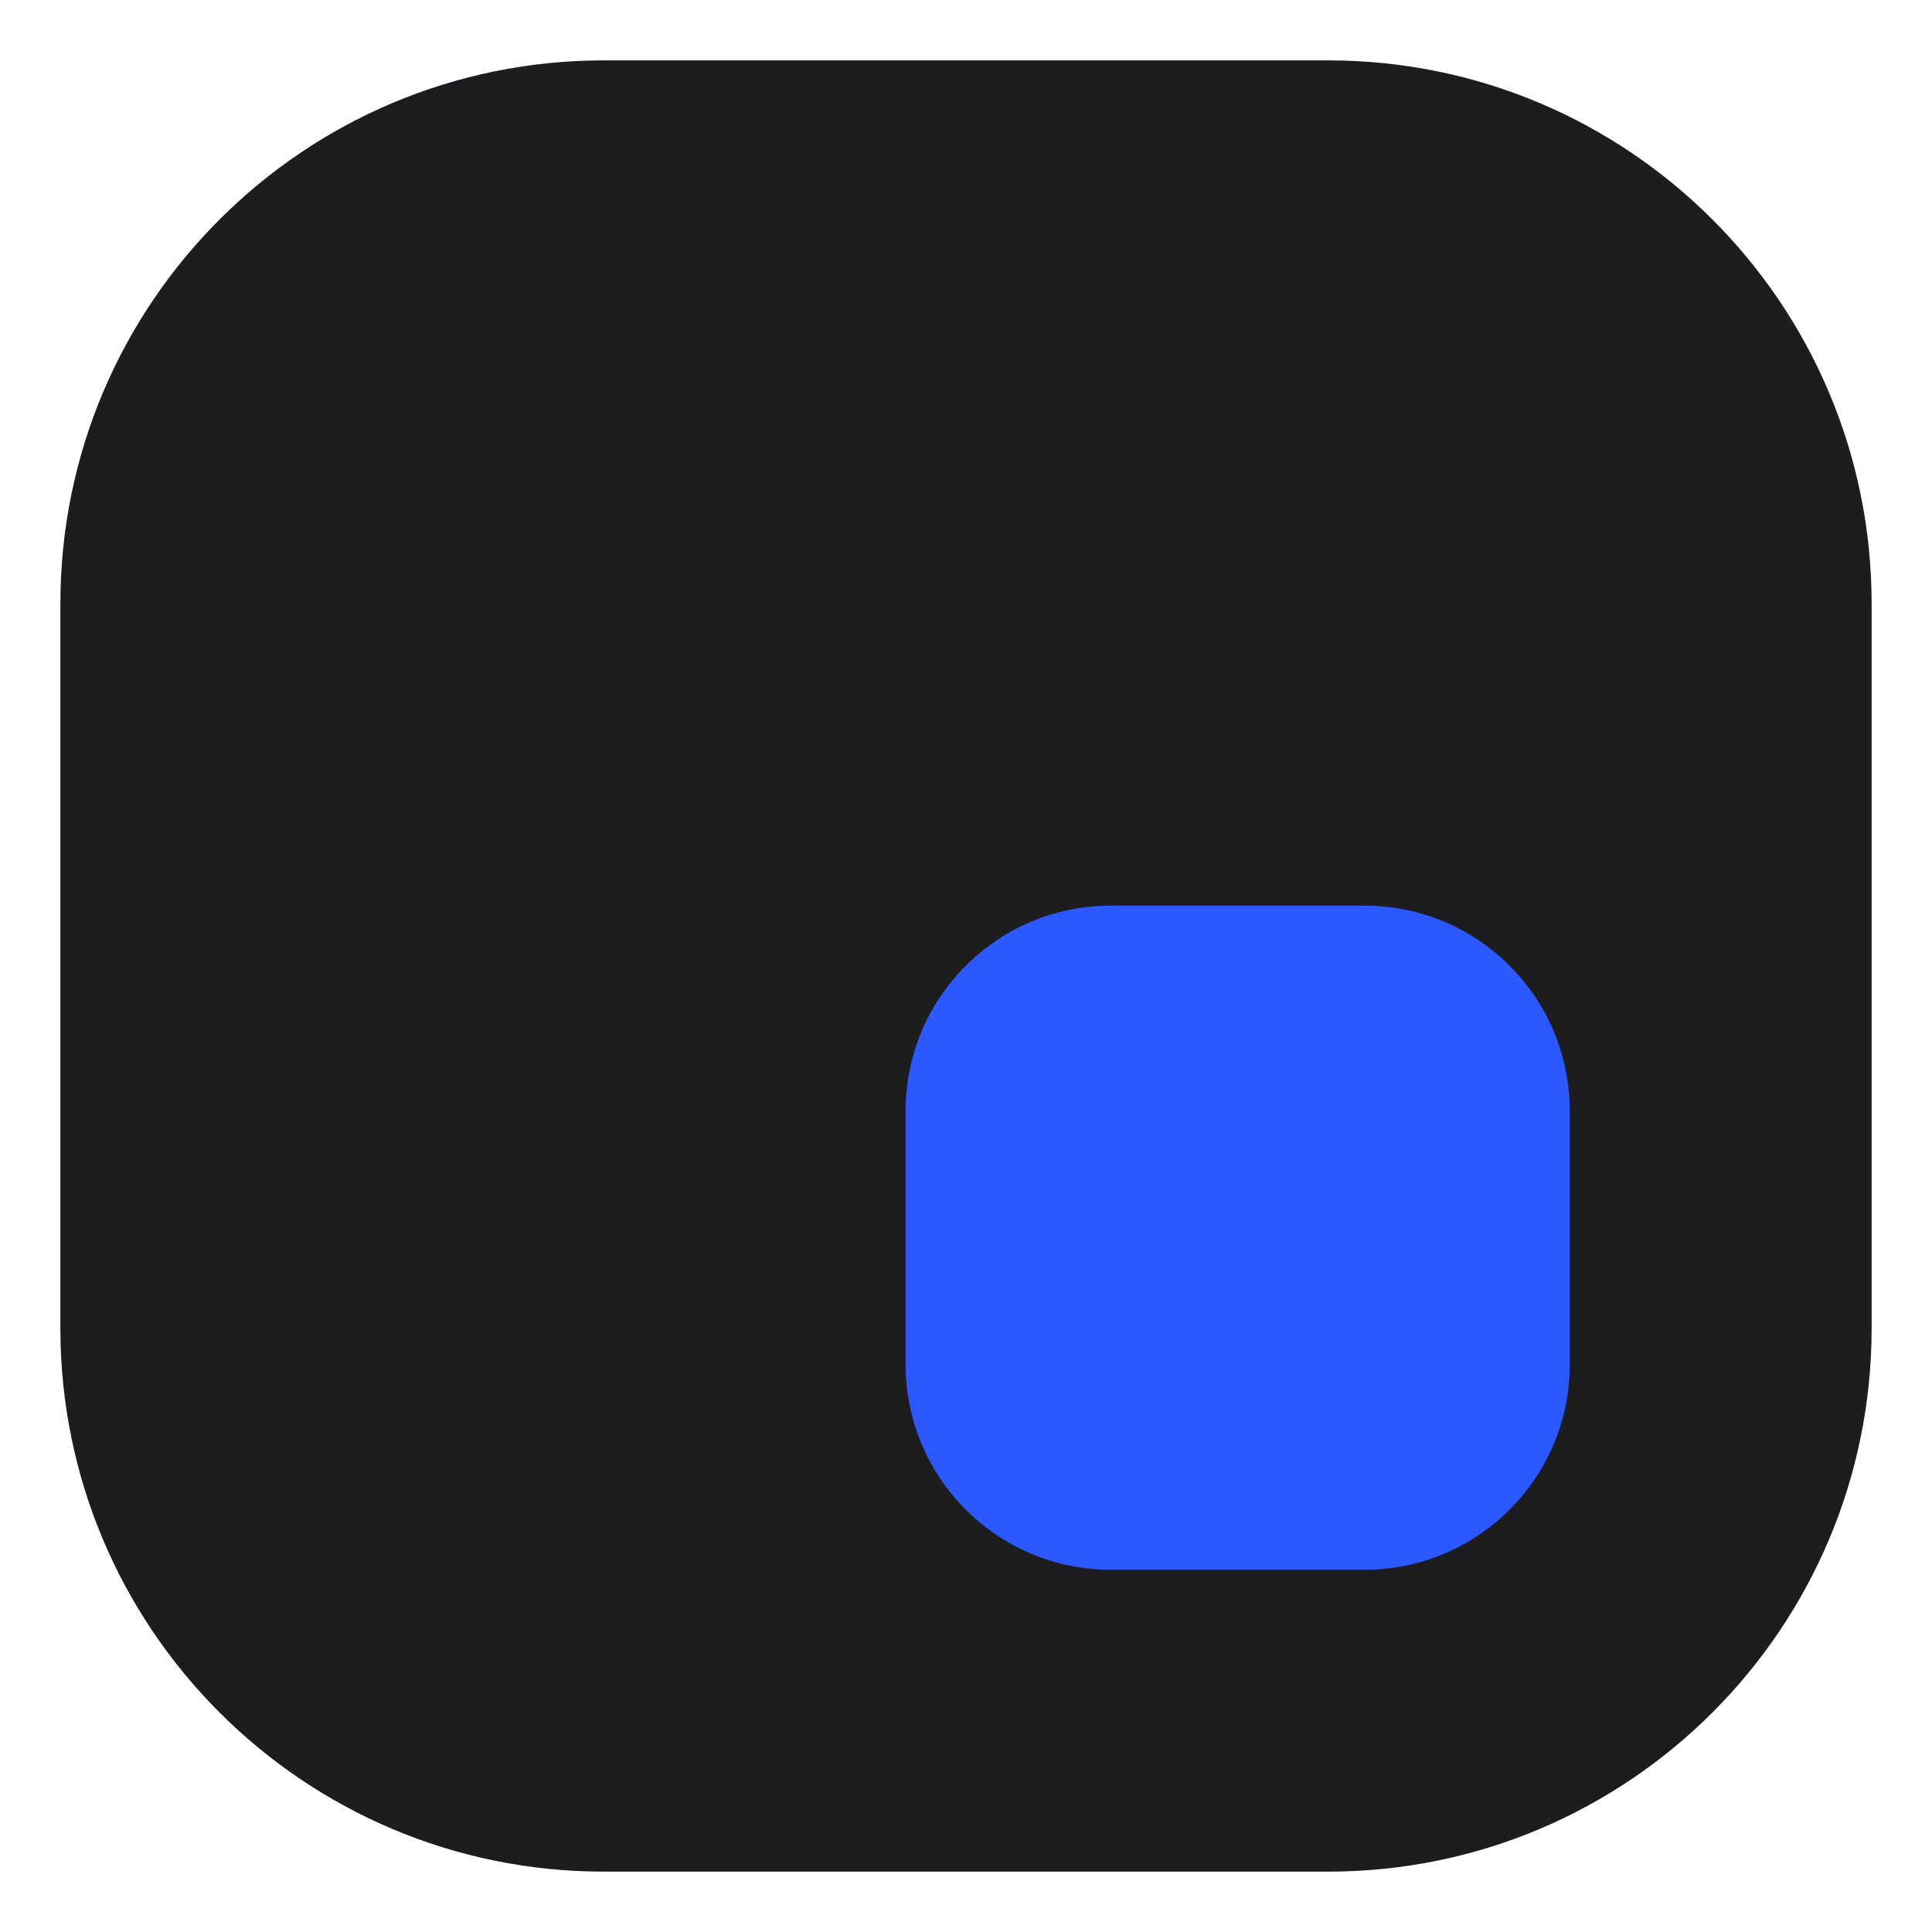
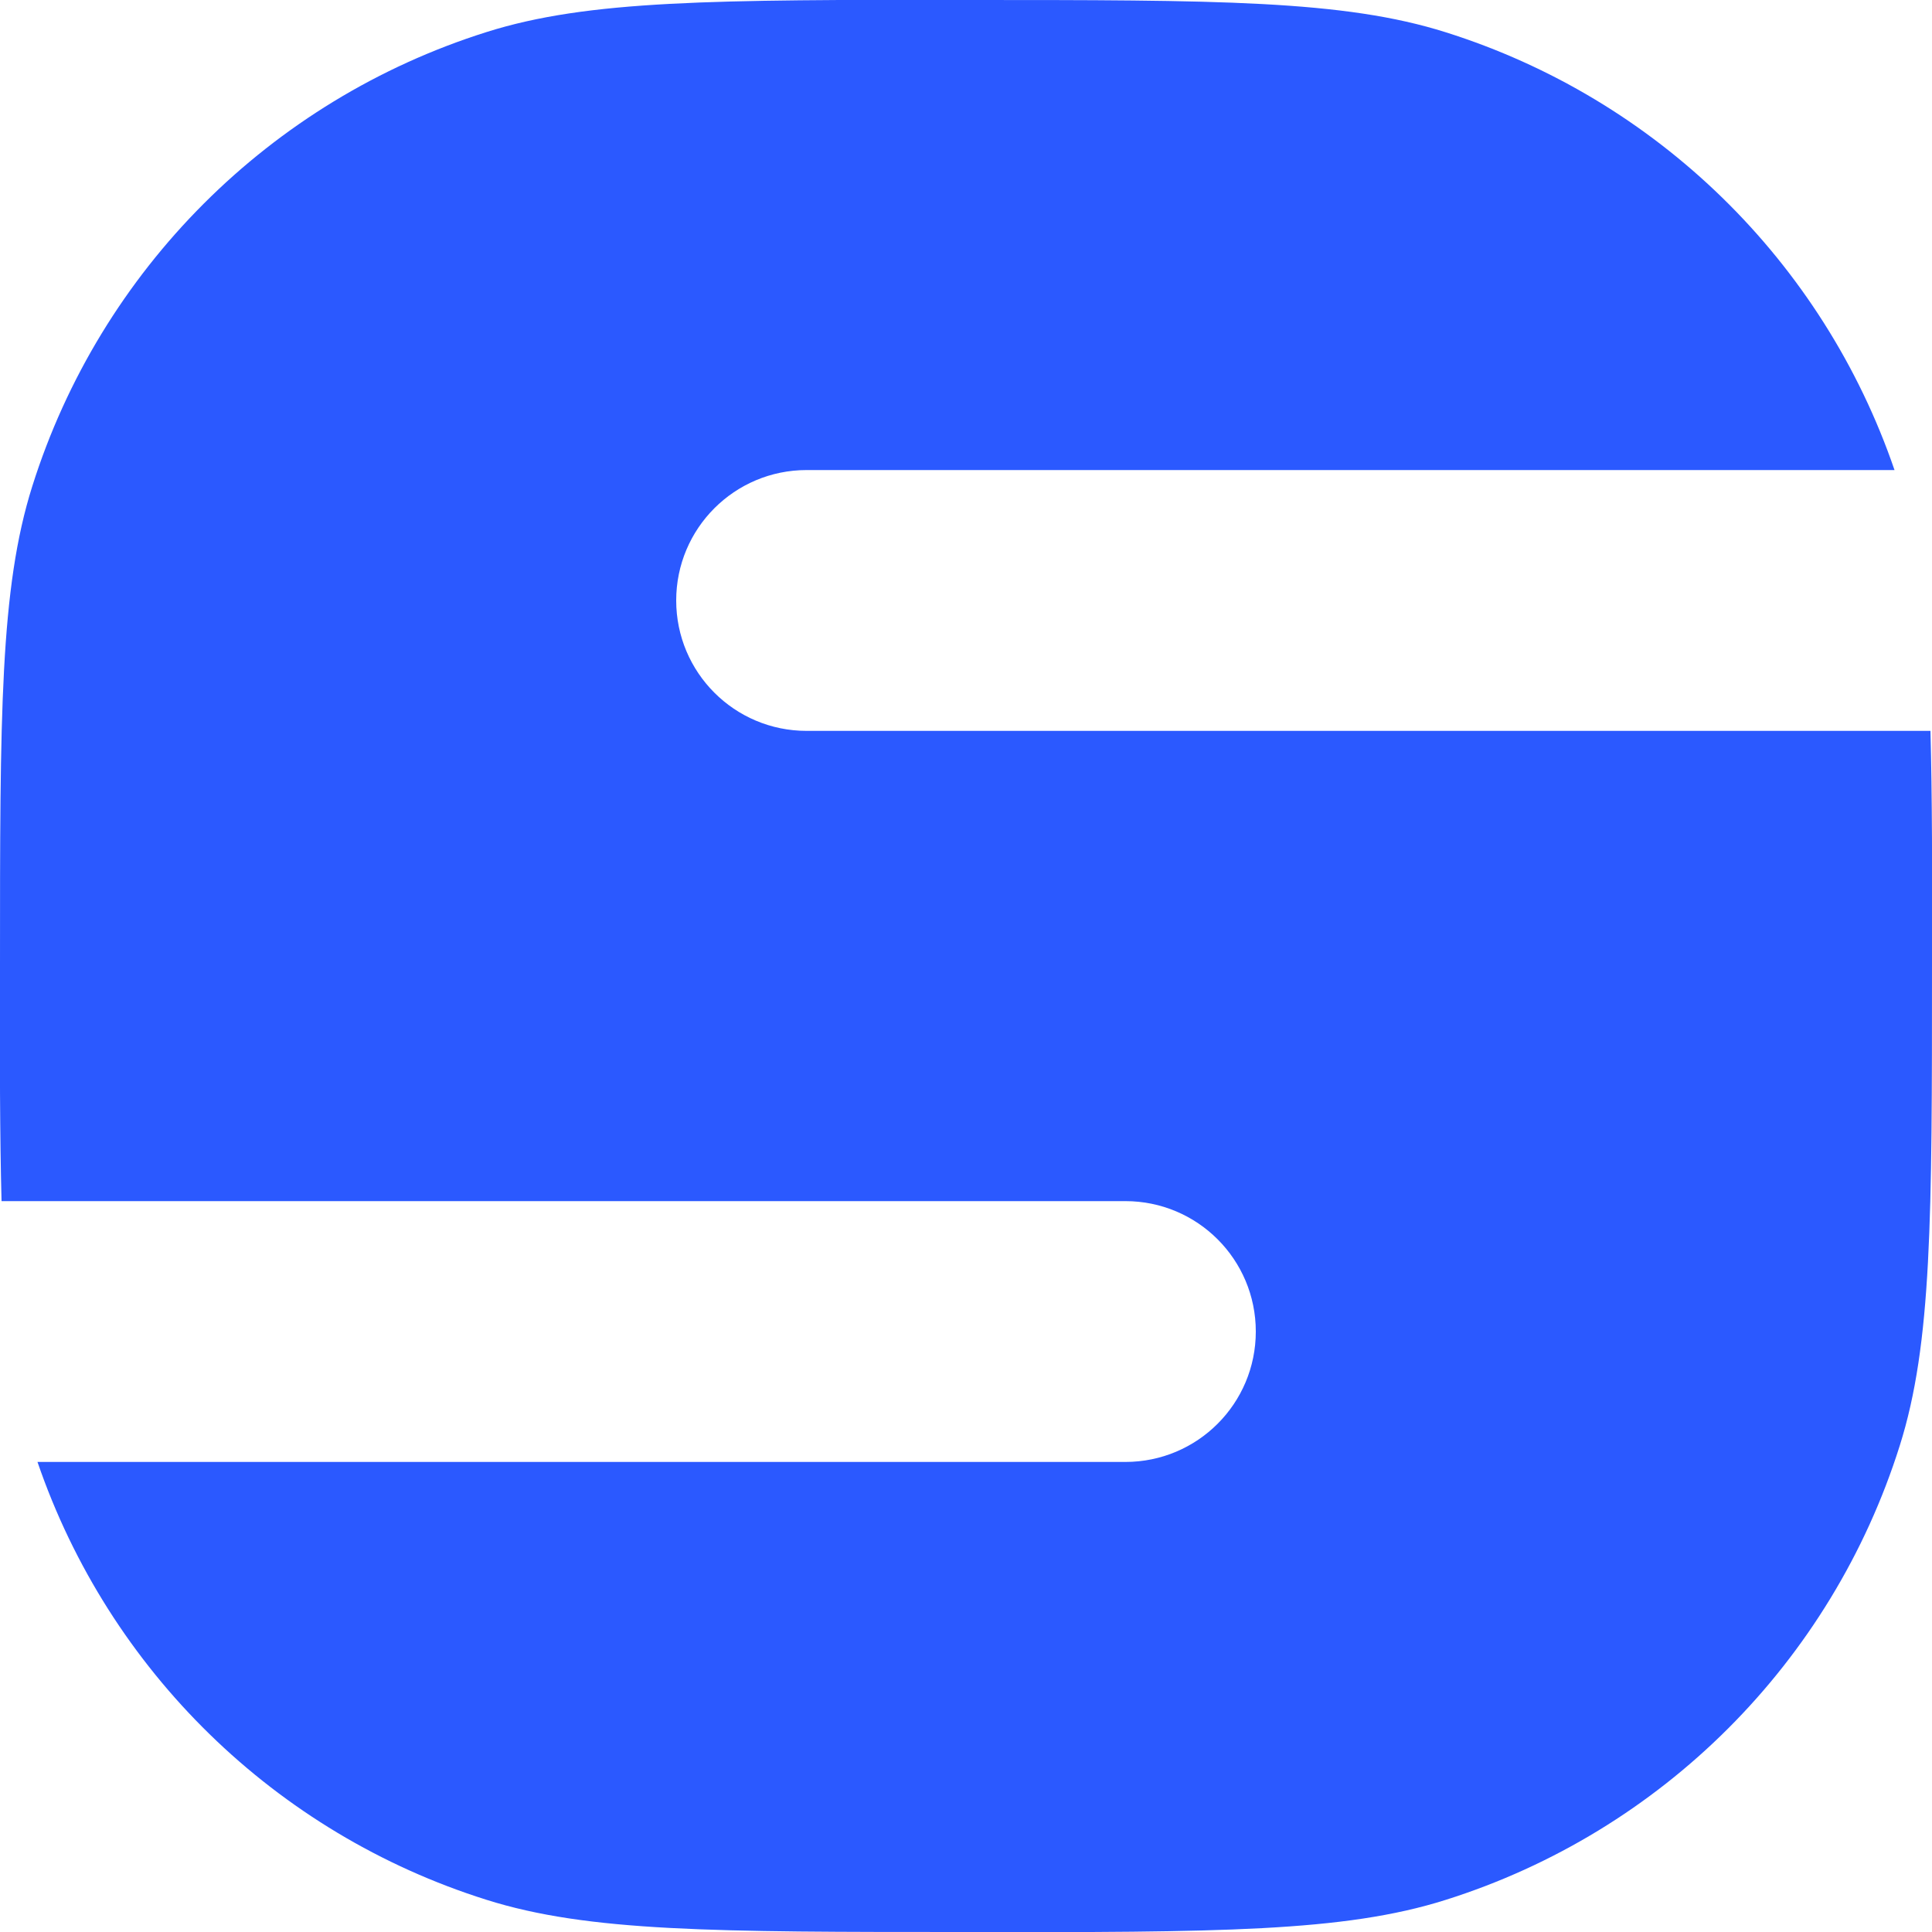
- <svg xmlns="http://www.w3.org/2000/svg" viewBox="0 0 32 32">
-   <rect x="1" y="1" width="30" height="30" rx="9" fill="#1d1d1f" />
-   <rect x="15" y="15" width="11" height="11" rx="3.4" fill="#2b59ff" />
+ <svg xmlns="http://www.w3.org/2000/svg" viewBox="0 0 100 100">
+   <path fill="#2b59ff" d="M50,0c13.03,0 19.54,0 24.83,1.67c10.92,3.44 19.53,11.86 23.23,22.66h-56.31c-3.73,0 -6.75,3.02 -6.75,6.75c0,3.73 3.02,6.75 6.75,6.75l58.17,0c0.09,3.33 0.09,7.3 0.09,12.18l-0.01,-0.01c0,13.03 0,19.54 -1.67,24.83c-3.53,11.2 -12.31,19.98 -23.51,23.51c-5.28,1.67 -11.8,1.67 -24.83,1.67l0.01,-0.01c-13.03,0 -19.54,0 -24.83,-1.67c-10.92,-3.44 -19.53,-11.86 -23.23,-22.66l56.31,0c3.73,0 6.75,-3.02 6.75,-6.75c0,-3.73 -3.02,-6.75 -6.75,-6.75h-58.17c-0.09,-3.33 -0.09,-7.3 -0.09,-12.18l0.01,0.01c0,-13.03 0,-19.54 1.67,-24.83c3.53,-11.2 12.31,-19.98 23.51,-23.51c5.28,-1.67 11.8,-1.67 24.83,-1.67z" />
</svg>
